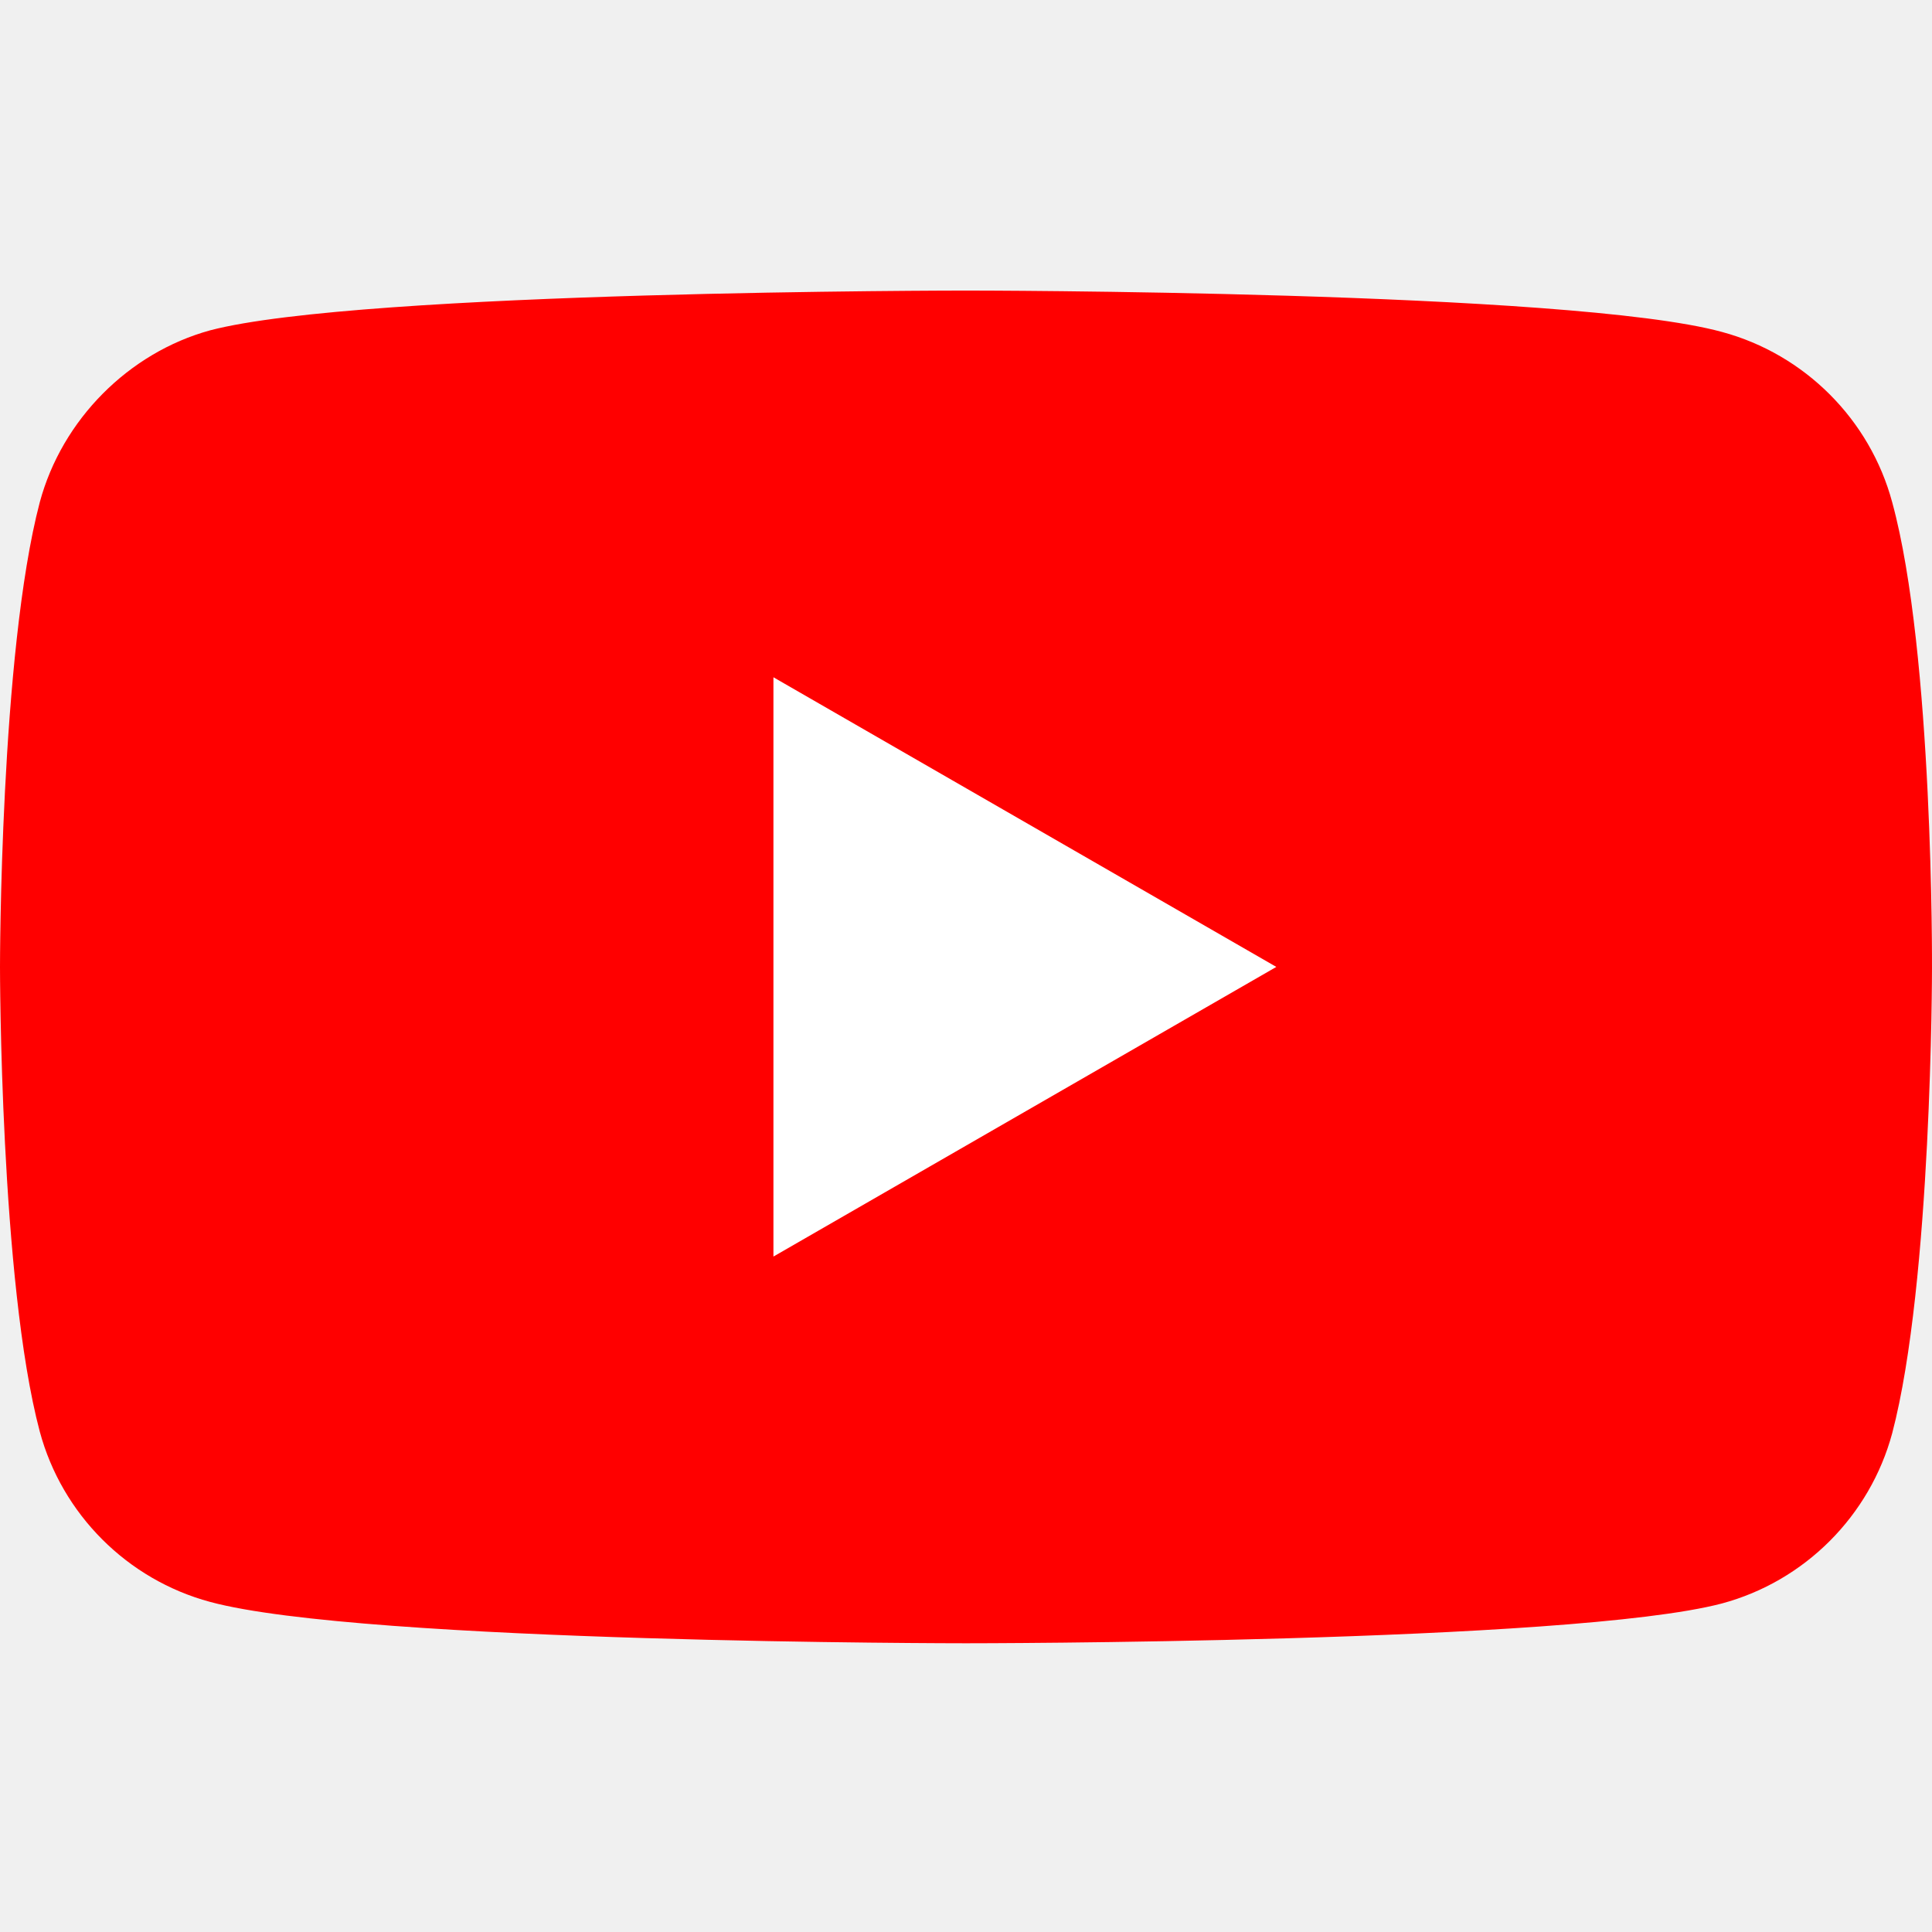
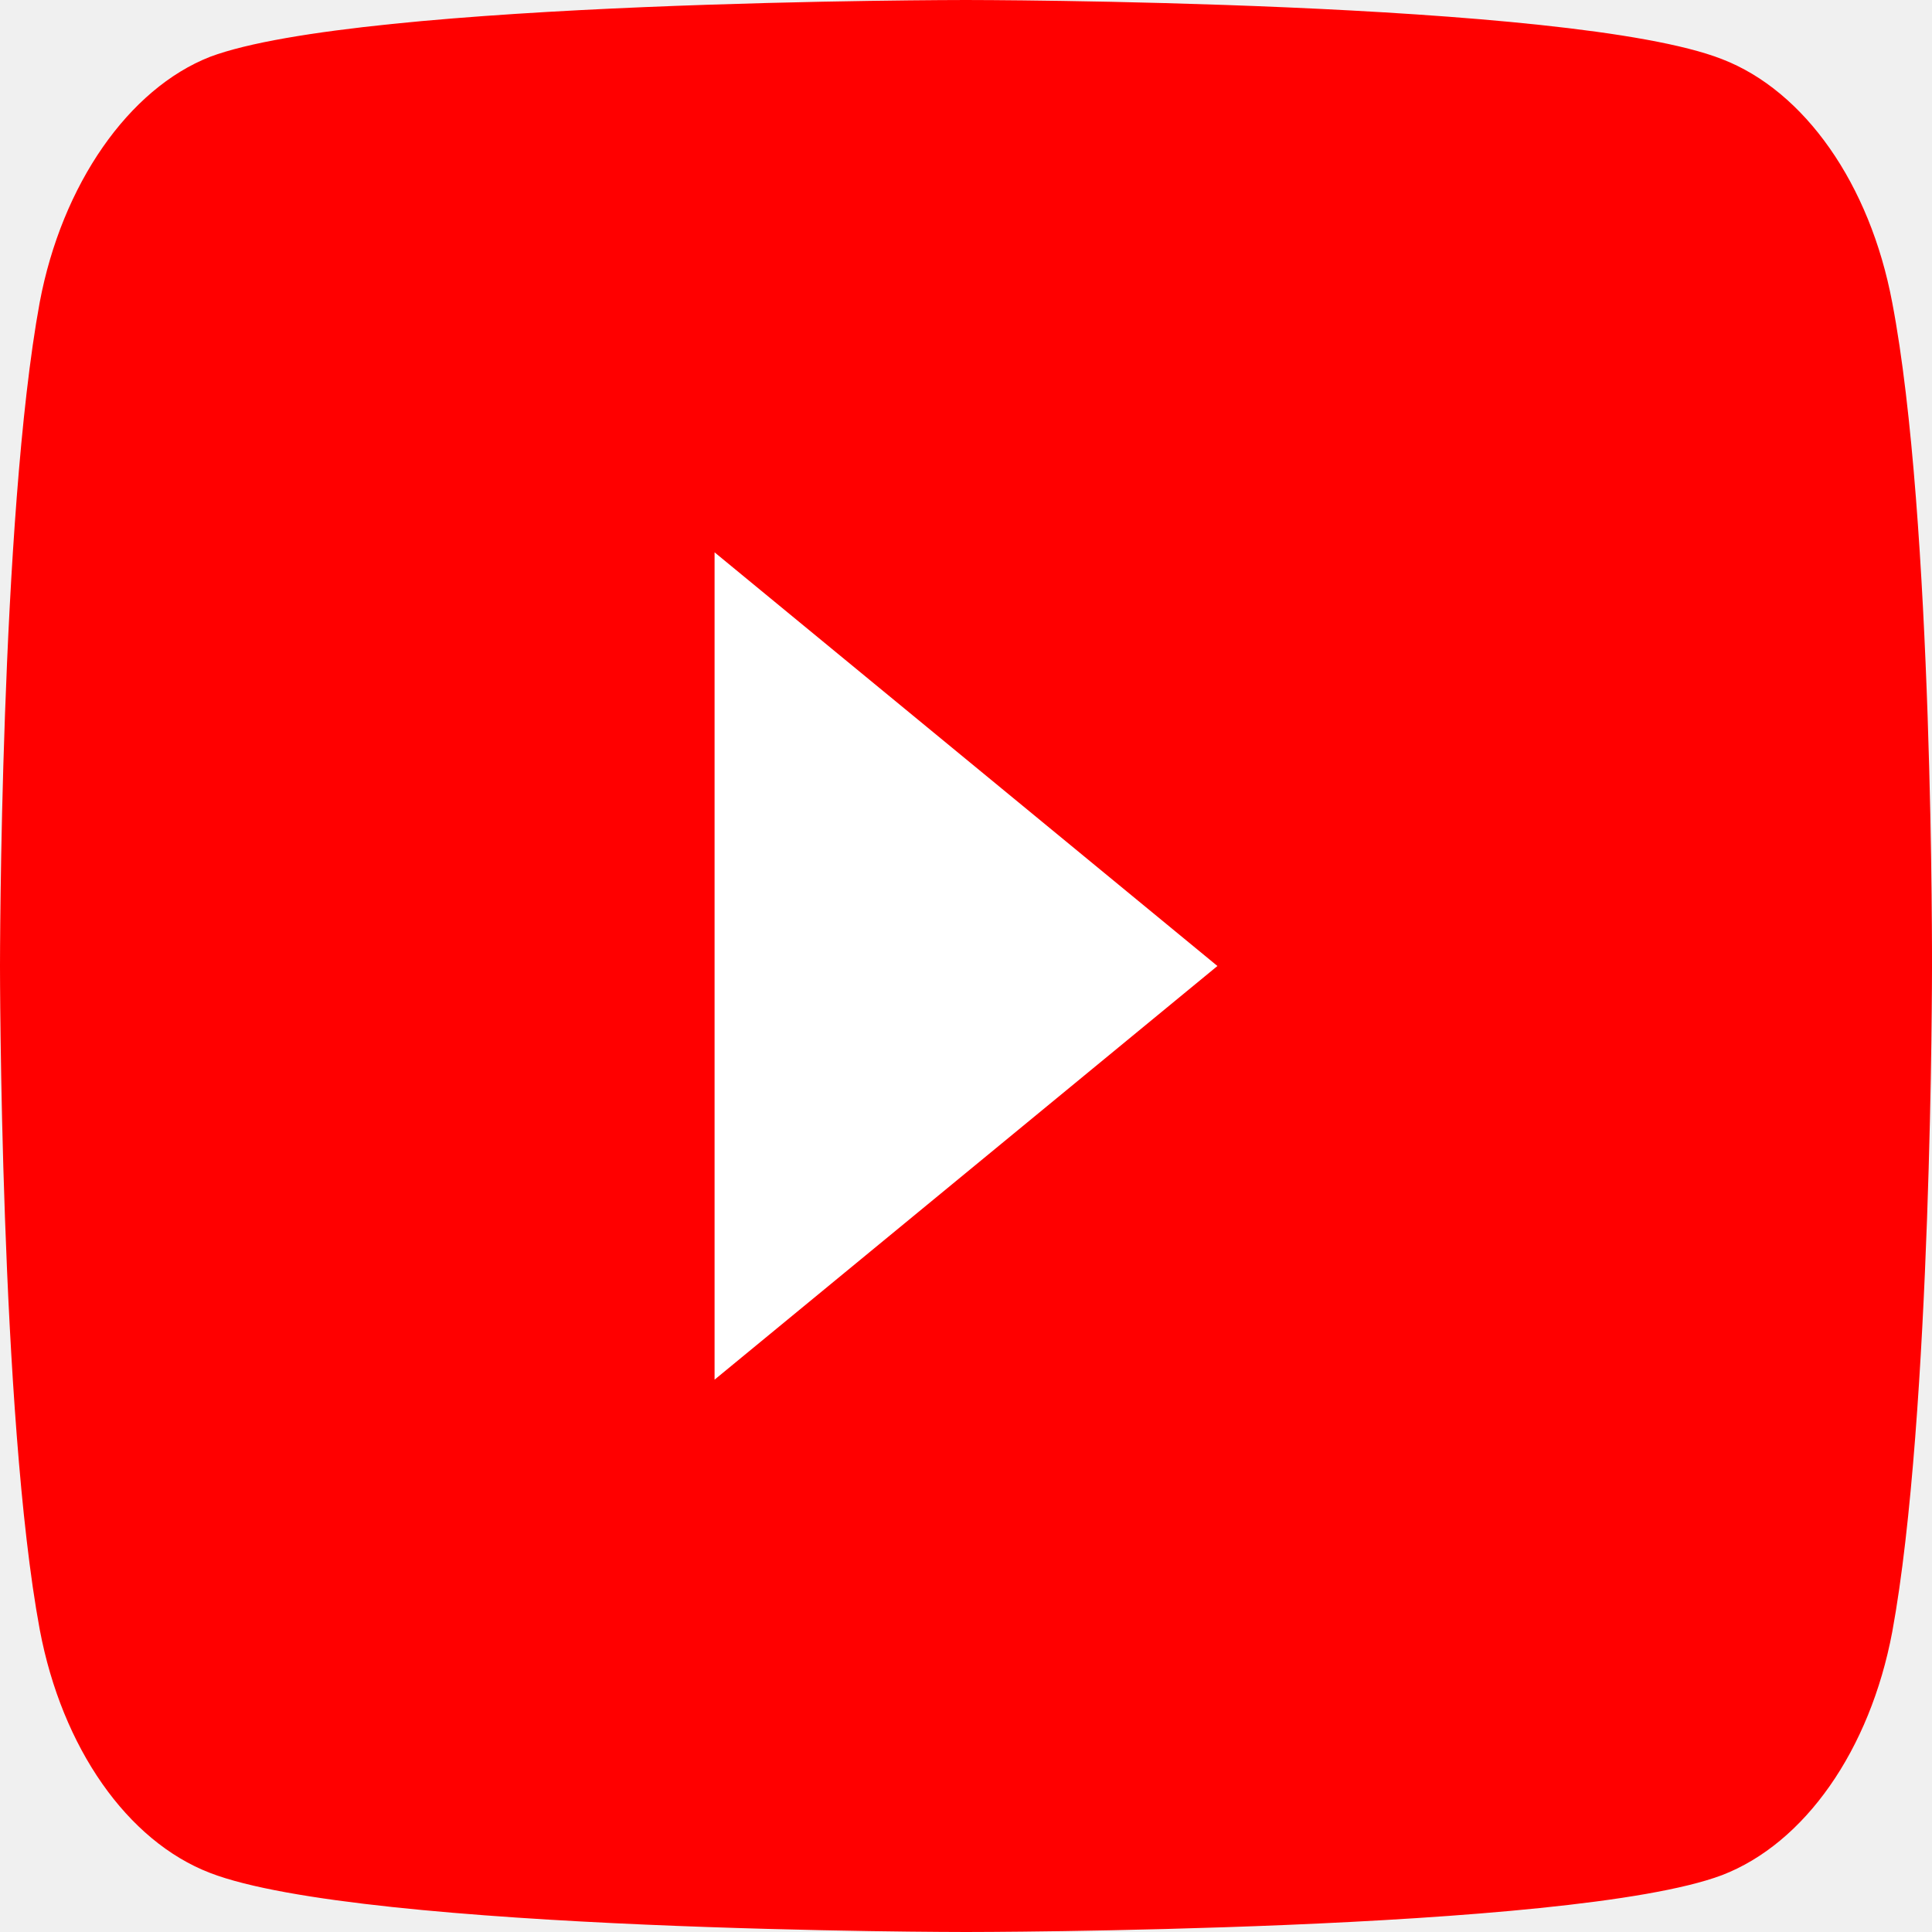
- <svg xmlns="http://www.w3.org/2000/svg" height="512pt" viewBox="0 -77 512.002 512" width="512pt">
-   <path d="m501.453 56.094c-5.902-21.934-23.195-39.223-45.125-45.129-40.066-10.965-200.332-10.965-200.332-10.965s-160.262 0-200.328 10.547c-21.508 5.902-39.223 23.617-45.125 45.547-10.543 40.062-10.543 123.148-10.543 123.148s0 83.504 10.543 123.148c5.906 21.93 23.195 39.223 45.129 45.129 40.484 10.965 200.328 10.965 200.328 10.965s160.262 0 200.328-10.547c21.934-5.902 39.223-23.195 45.129-45.125 10.543-40.066 10.543-123.148 10.543-123.148s.422-83.508-10.547-123.57zm0 0" fill="#f00" />
-   <path d="m204.969 256 133.27-76.758-133.27-76.758zm0 0" fill="#fff" />
+ <svg xmlns="http://www.w3.org/2000/svg" height="48" viewBox="0 -77 36 36" width="48" version="1.1" id="svg6">
+   <defs id="defs10" />
+   <path d="m 35.258,-71.367 c -0.415,-2.203 -1.631,-3.939 -3.173,-4.532 -2.817,-1.101 -14.086,-1.101 -14.086,-1.101 0,0 -11.268,0 -14.086,1.059 -1.512,0.593 -2.758,2.372 -3.173,4.574 C 0,-67.344 0,-59 0,-59 c 0,0 0,8.386 0.741,12.367 0.415,2.202 1.631,3.939 3.173,4.532 2.847,1.101 14.086,1.101 14.086,1.101 0,0 11.268,0 14.086,-1.059 1.542,-0.593 2.758,-2.329 3.173,-4.532 0.741,-4.024 0.741,-12.367 0.741,-12.367 0,0 0.03,-8.386 -0.742,-12.409 z m 0,0" id="path2" style="fill:#ff0000;stroke-width:0.084" />
+   <path d="m 13.315,-51.292 9.37,-7.708 -9.37,-7.708 z m 0,0" id="path4" style="fill:#ffffff;stroke-width:0.084" />
</svg>
